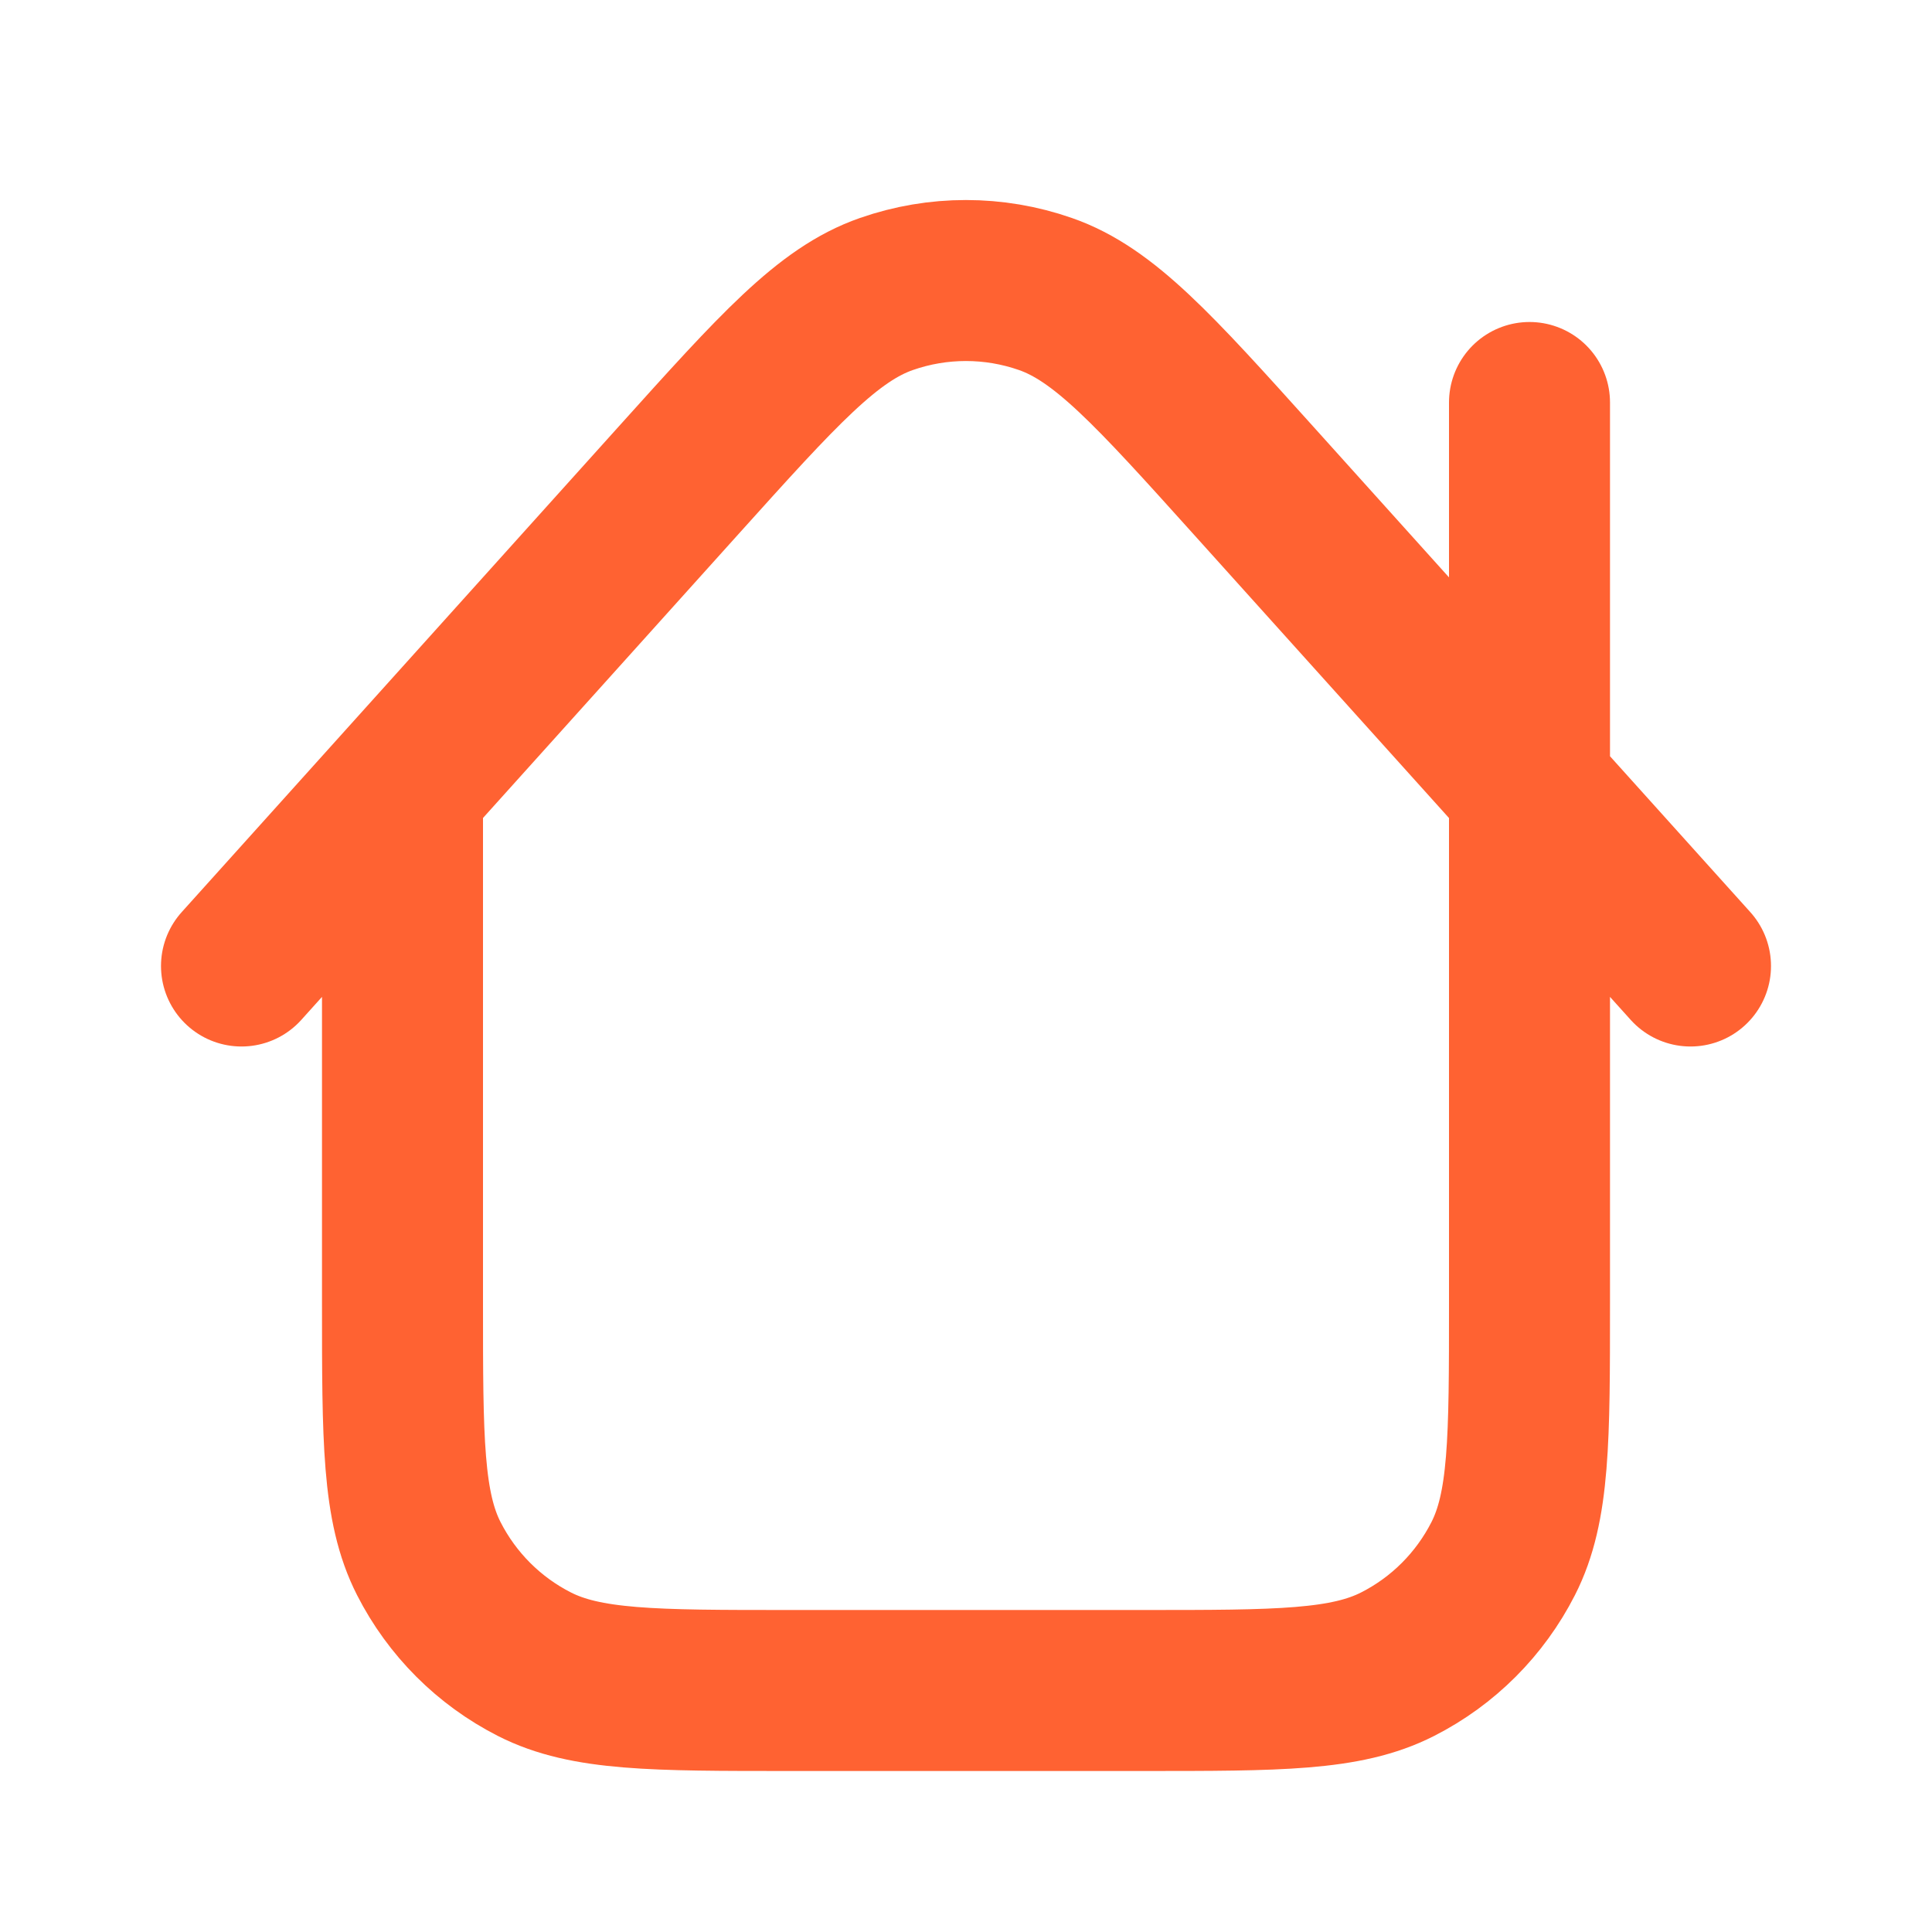
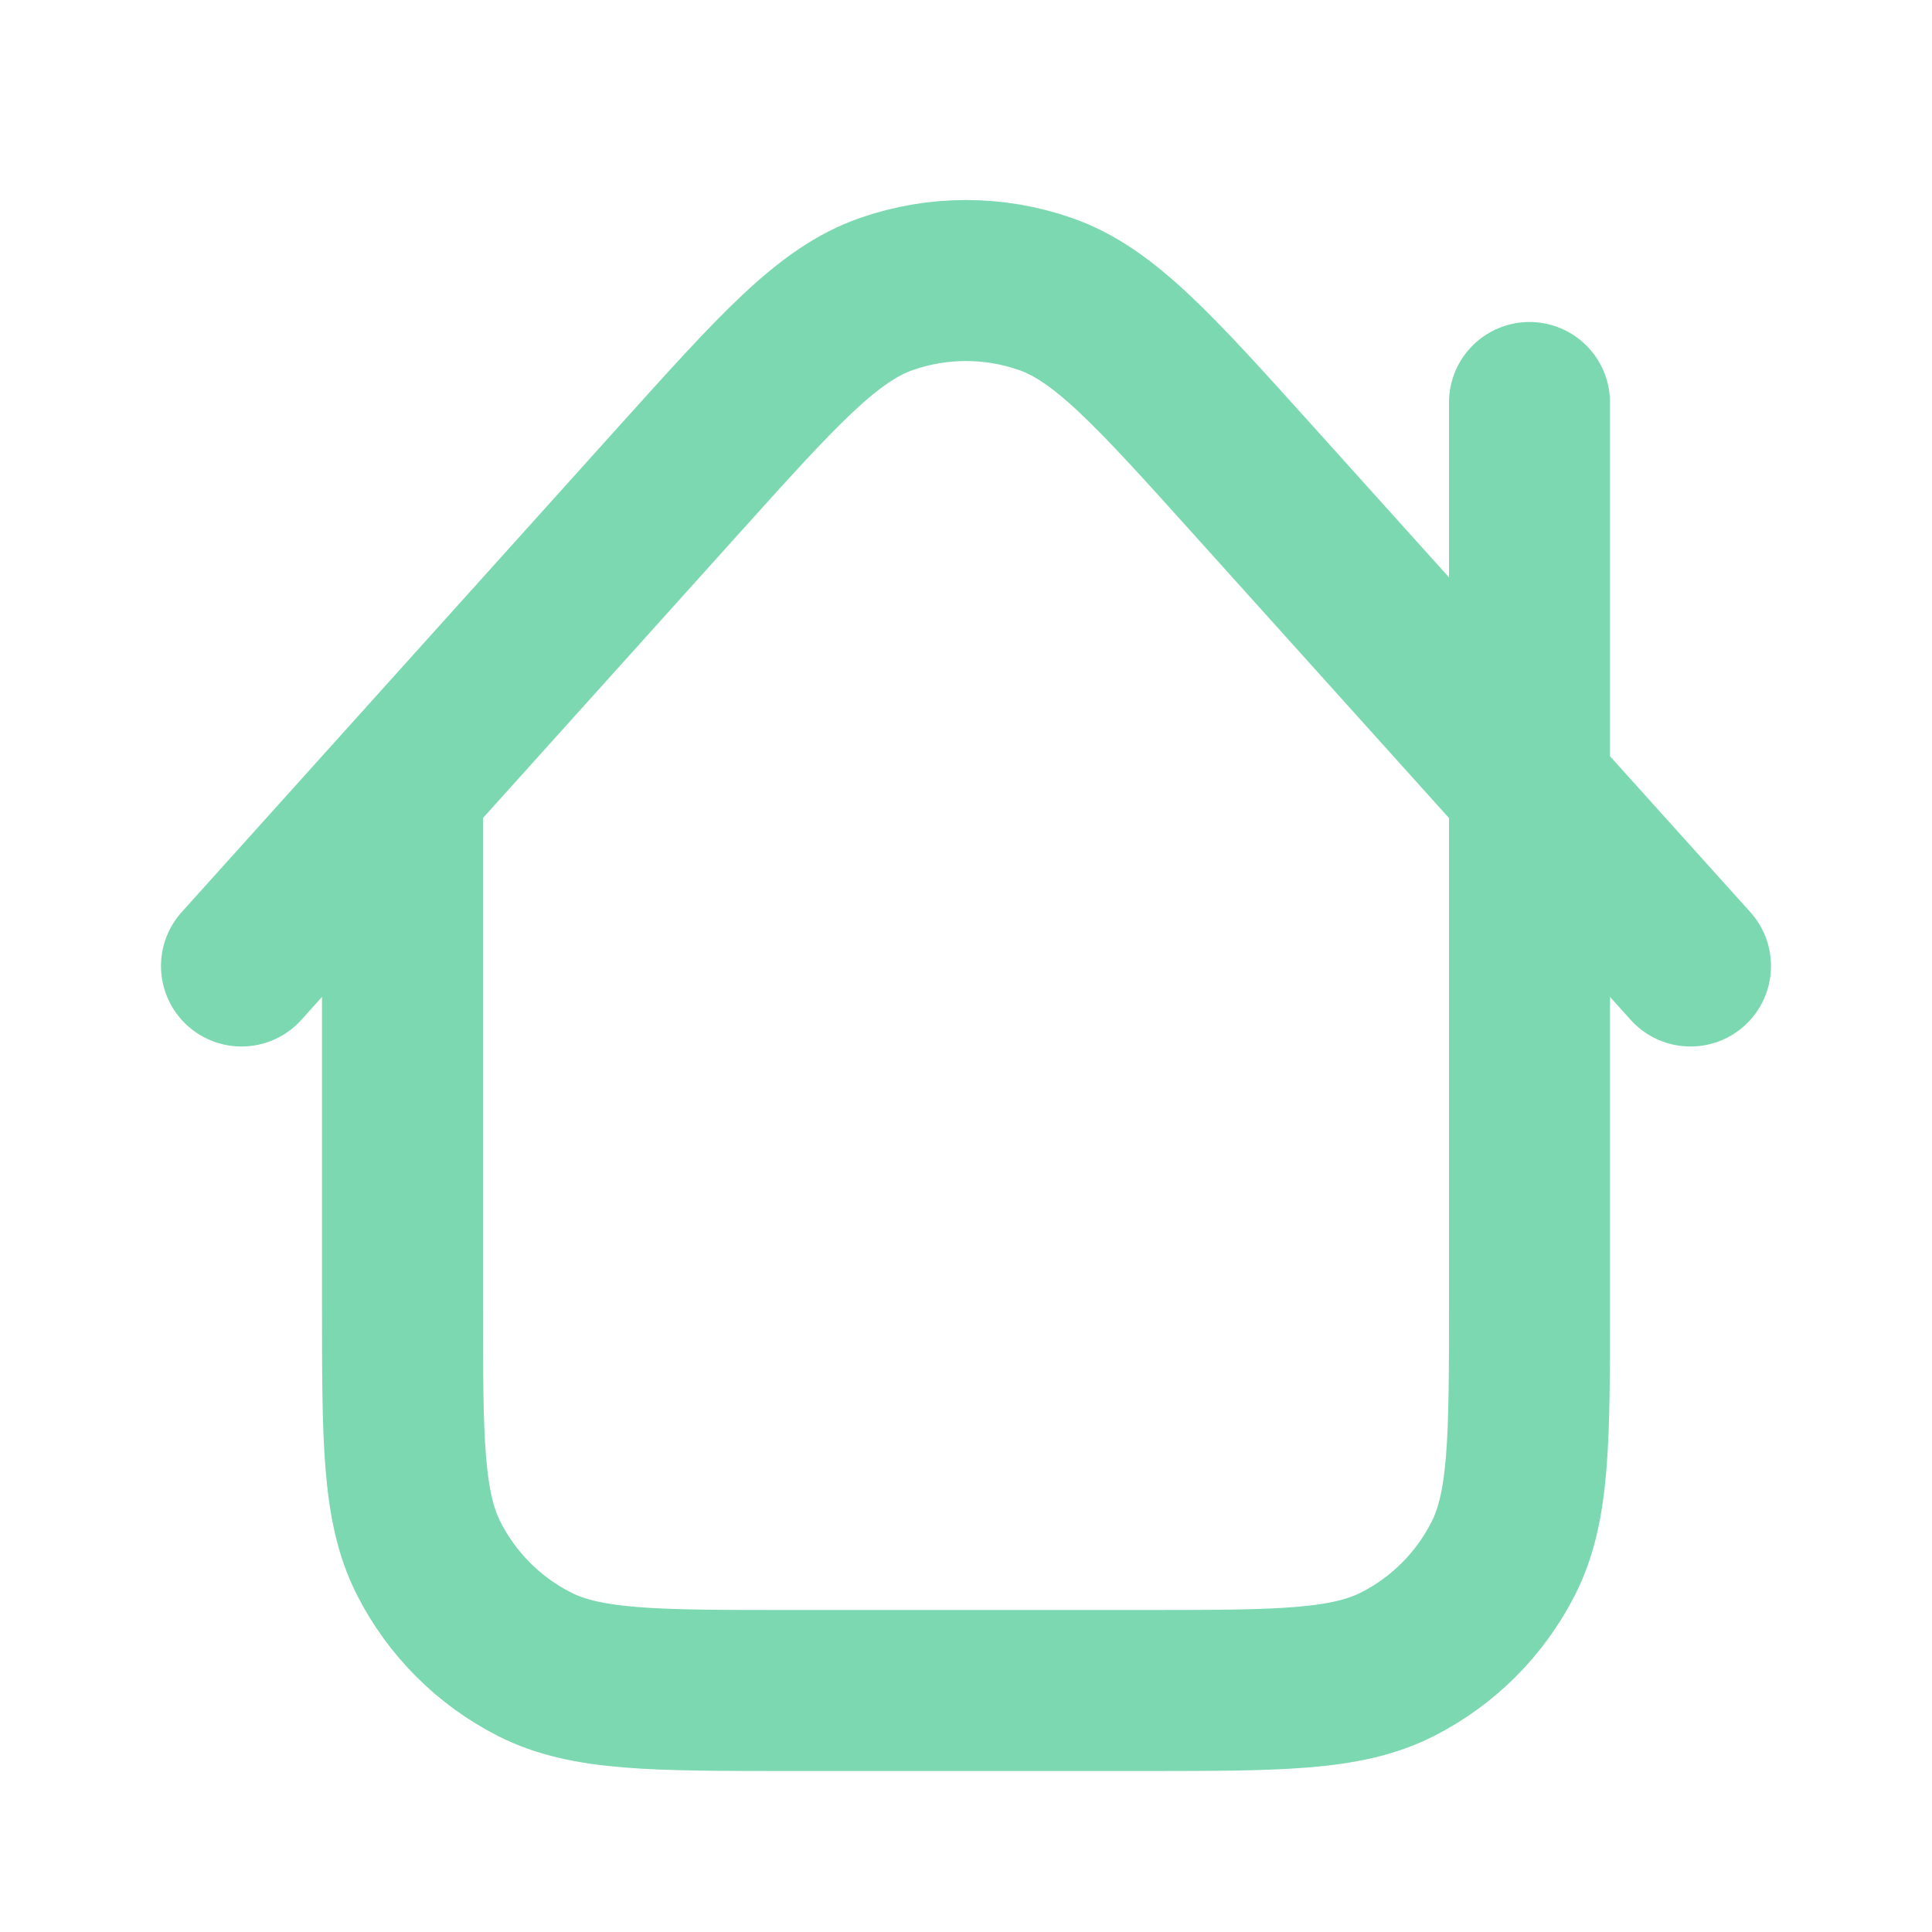
<svg xmlns="http://www.w3.org/2000/svg" width="24" height="24" viewBox="0 0 24 24" fill="none">
-   <path d="M5 9.778V16.2C5 17.88 5 18.72 5.327 19.362C5.615 19.927 6.074 20.386 6.638 20.673C7.28 21 8.12 21 9.8 21H14.2C15.88 21 16.72 21 17.362 20.673C17.927 20.386 18.385 19.927 18.673 19.362C19 18.72 19 17.88 19 16.2V5M21 12L15.567 5.964C14.331 4.591 13.713 3.905 12.986 3.652C12.347 3.429 11.651 3.429 11.012 3.652C10.284 3.905 9.667 4.592 8.431 5.965L3 12" stroke="#FF6232" stroke-width="2" stroke-linecap="round" stroke-linejoin="round" />
+   <path d="M5 9.778V16.2C5 17.88 5 18.72 5.327 19.362C5.615 19.927 6.074 20.386 6.638 20.673C7.28 21 8.12 21 9.8 21H14.2C15.88 21 16.72 21 17.362 20.673C17.927 20.386 18.385 19.927 18.673 19.362C19 18.72 19 17.88 19 16.2V5M21 12L15.567 5.964C14.331 4.591 13.713 3.905 12.986 3.652C12.347 3.429 11.651 3.429 11.012 3.652C10.284 3.905 9.667 4.592 8.431 5.965L3 12" stroke="#7bd8b0" stroke-width="2" stroke-linecap="round" stroke-linejoin="round" />
</svg>
